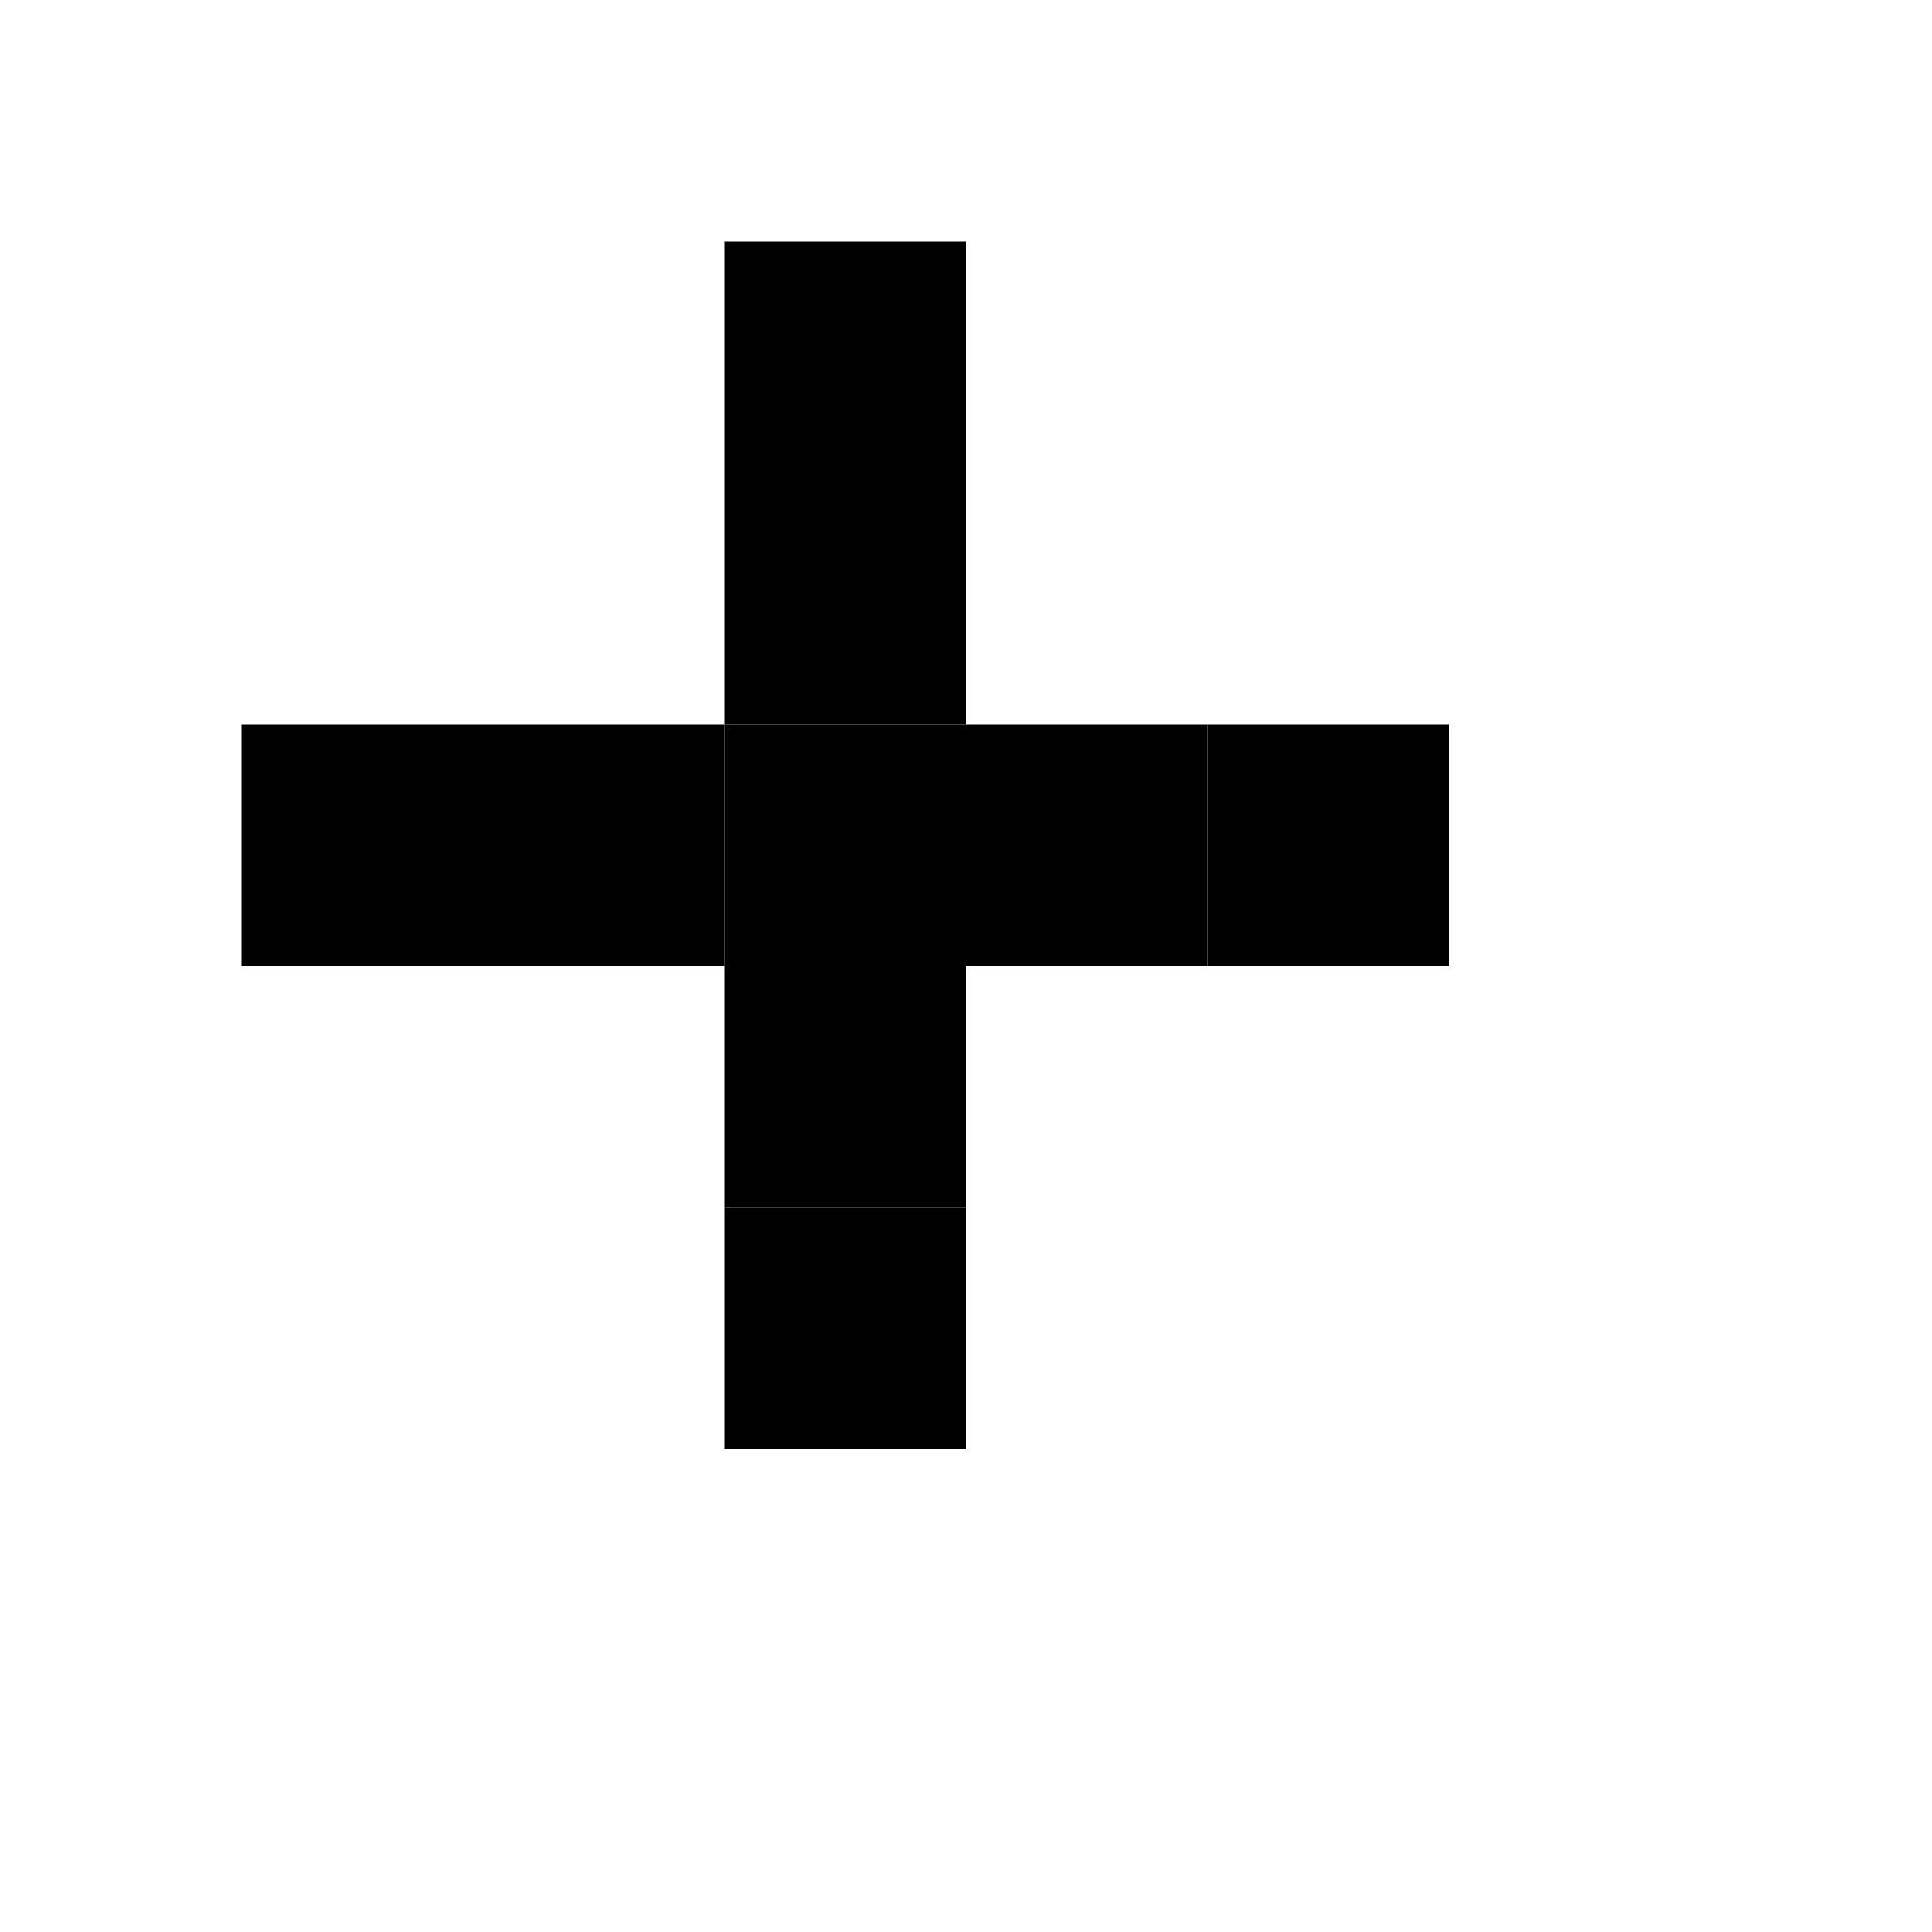
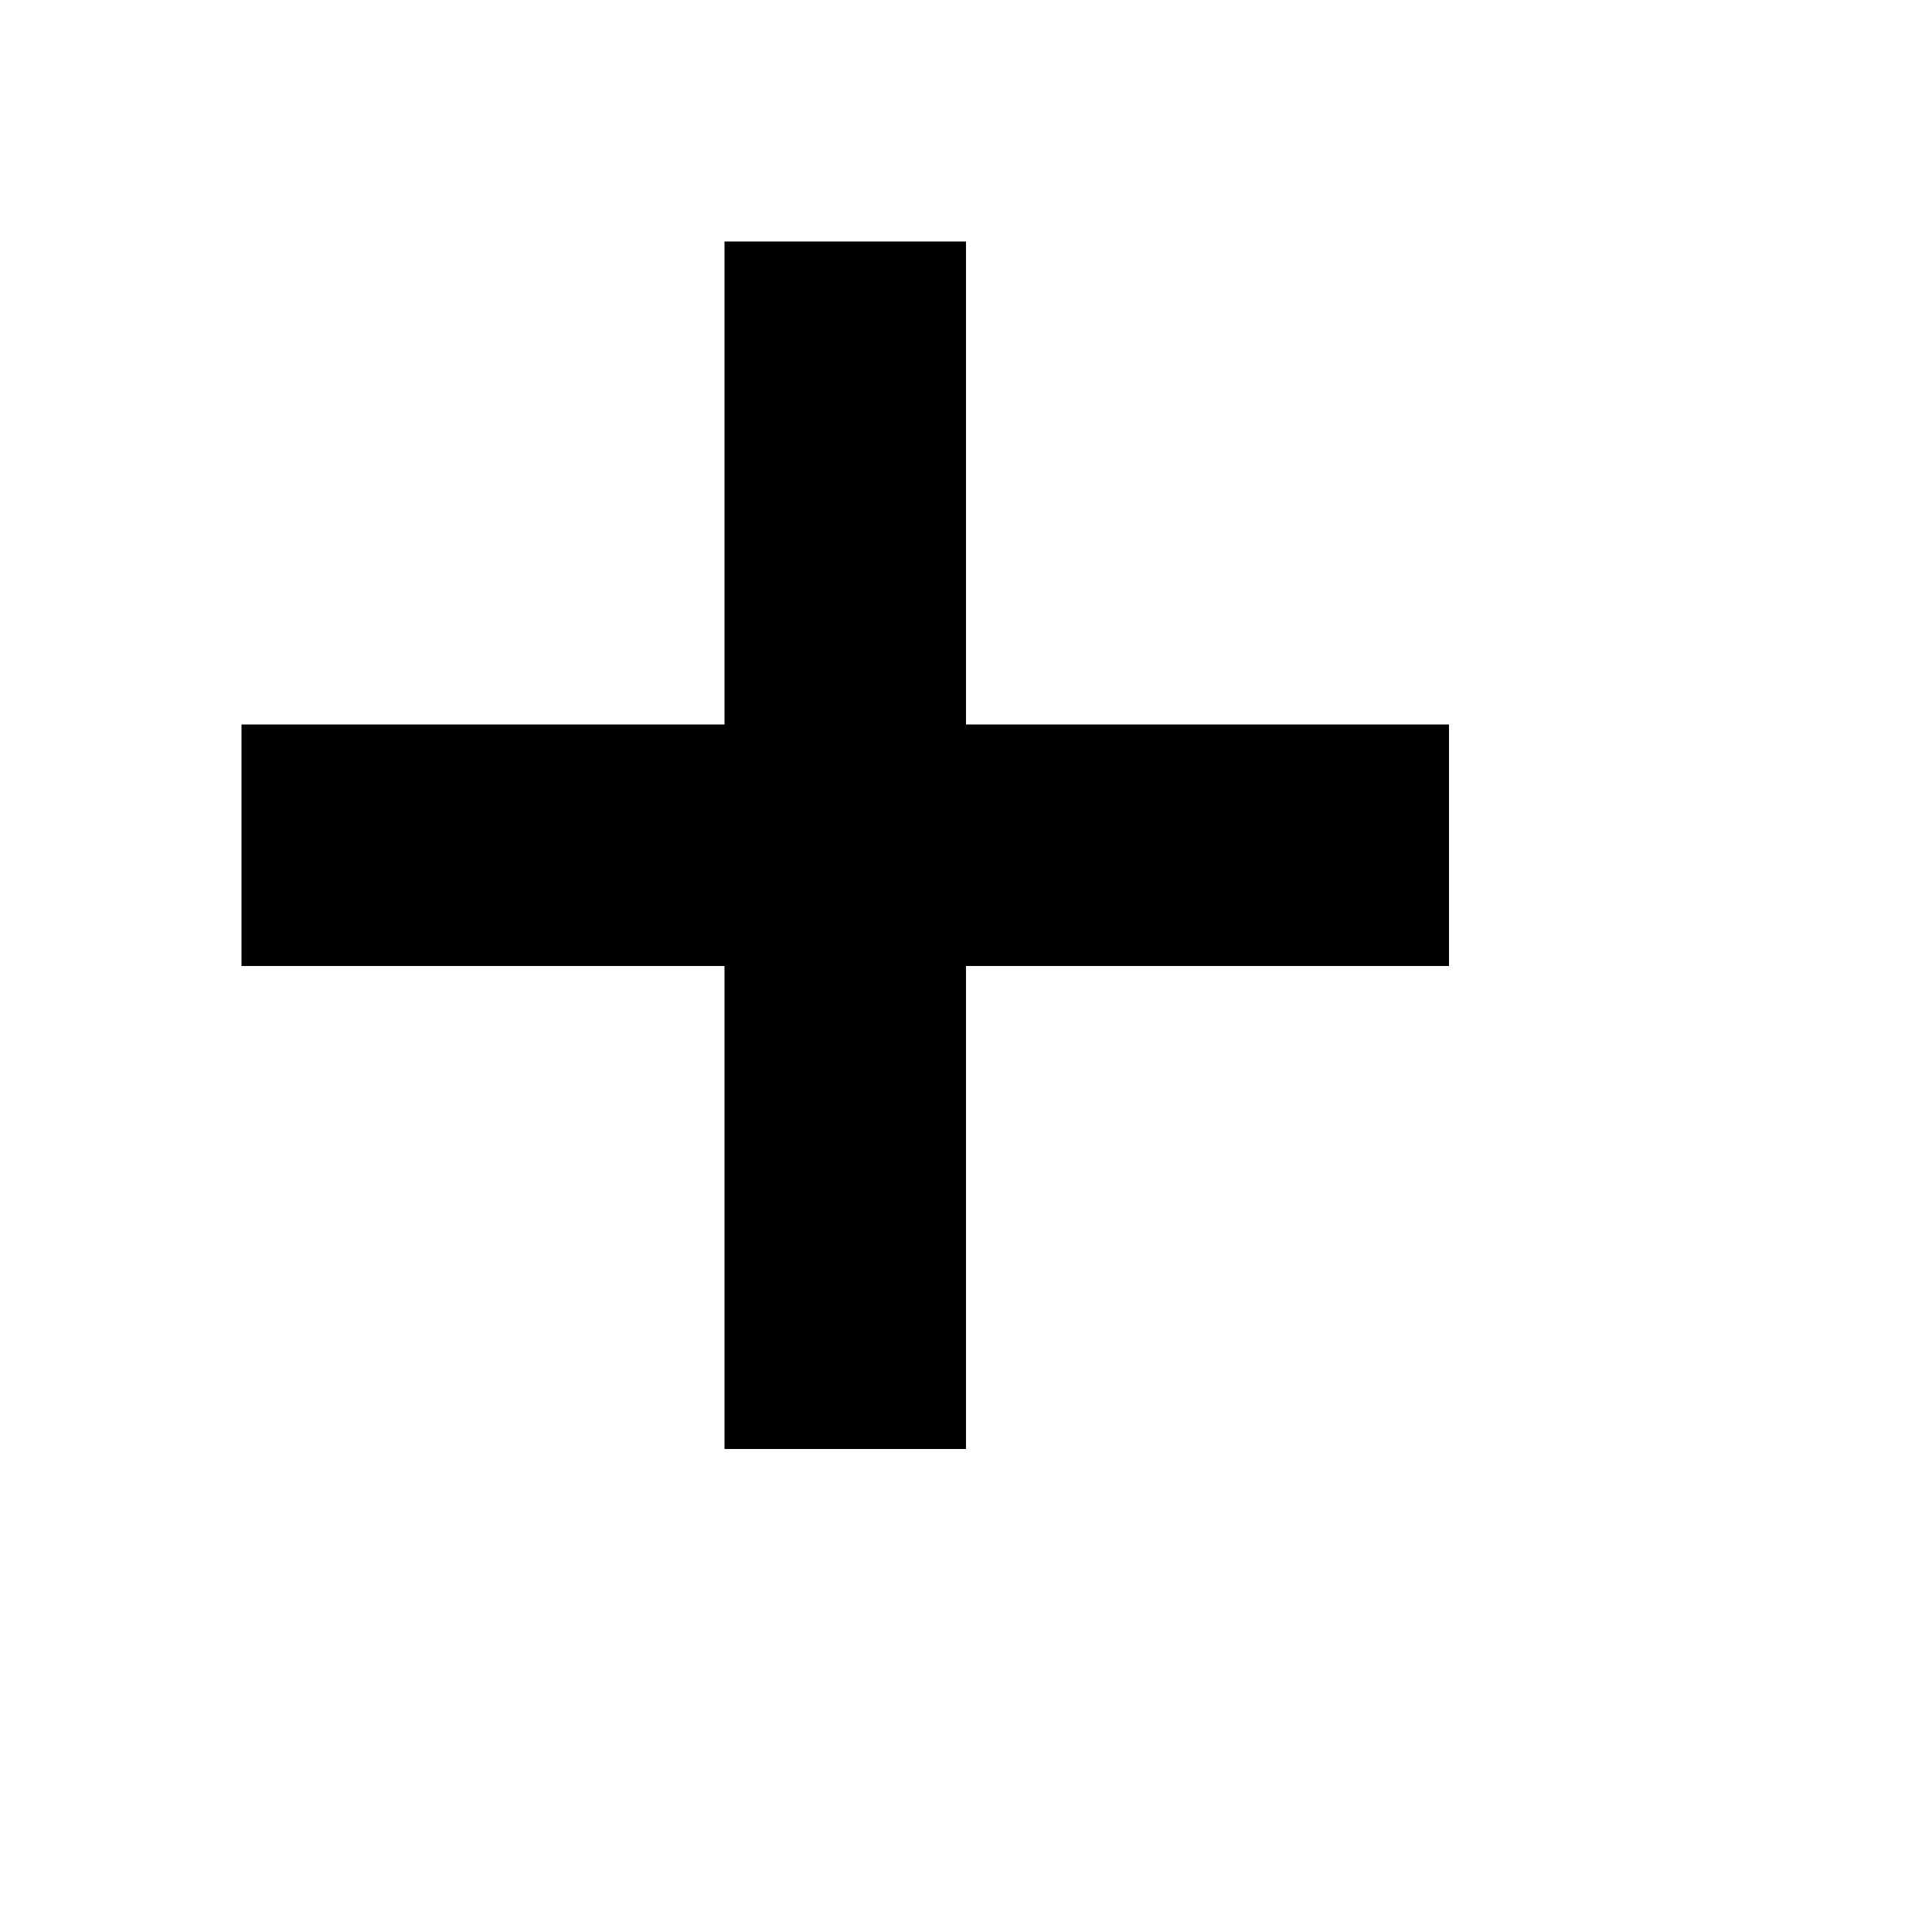
<svg xmlns="http://www.w3.org/2000/svg" viewBox="0 0 80 80">
-   <rect x="30" y="10" width="10" height="10" />
-   <rect x="30" y="20" width="10" height="10" />
-   <rect x="10" y="30" width="10" height="10" />
-   <rect x="20" y="30" width="10" height="10" />
-   <rect x="30" y="30" width="10" height="10" />
-   <rect x="40" y="30" width="10" height="10" />
-   <rect x="50" y="30" width="10" height="10" />
-   <rect x="30" y="40" width="10" height="10" />
-   <rect x="30" y="50" width="10" height="10" />
+   <path d="M30,10 L40,10 L40,20 L30,20 L30,10 M30,20 L40,20 L40,30 L30,30 L30,20 M10,30 L20,30 L20,40 L10,40 L10,30 M20,30 L30,30 L30,40 L20,40 L20,30 M30,30 L40,30 L40,40 L30,40 L30,30 M40,30 L50,30 L50,40 L40,40 L40,30 M50,30 L60,30 L60,40 L50,40 L50,30 M30,40 L40,40 L40,50 L30,50 L30,40 M30,50 L40,50 L40,60 L30,60 L30,50 Z" />
</svg>
